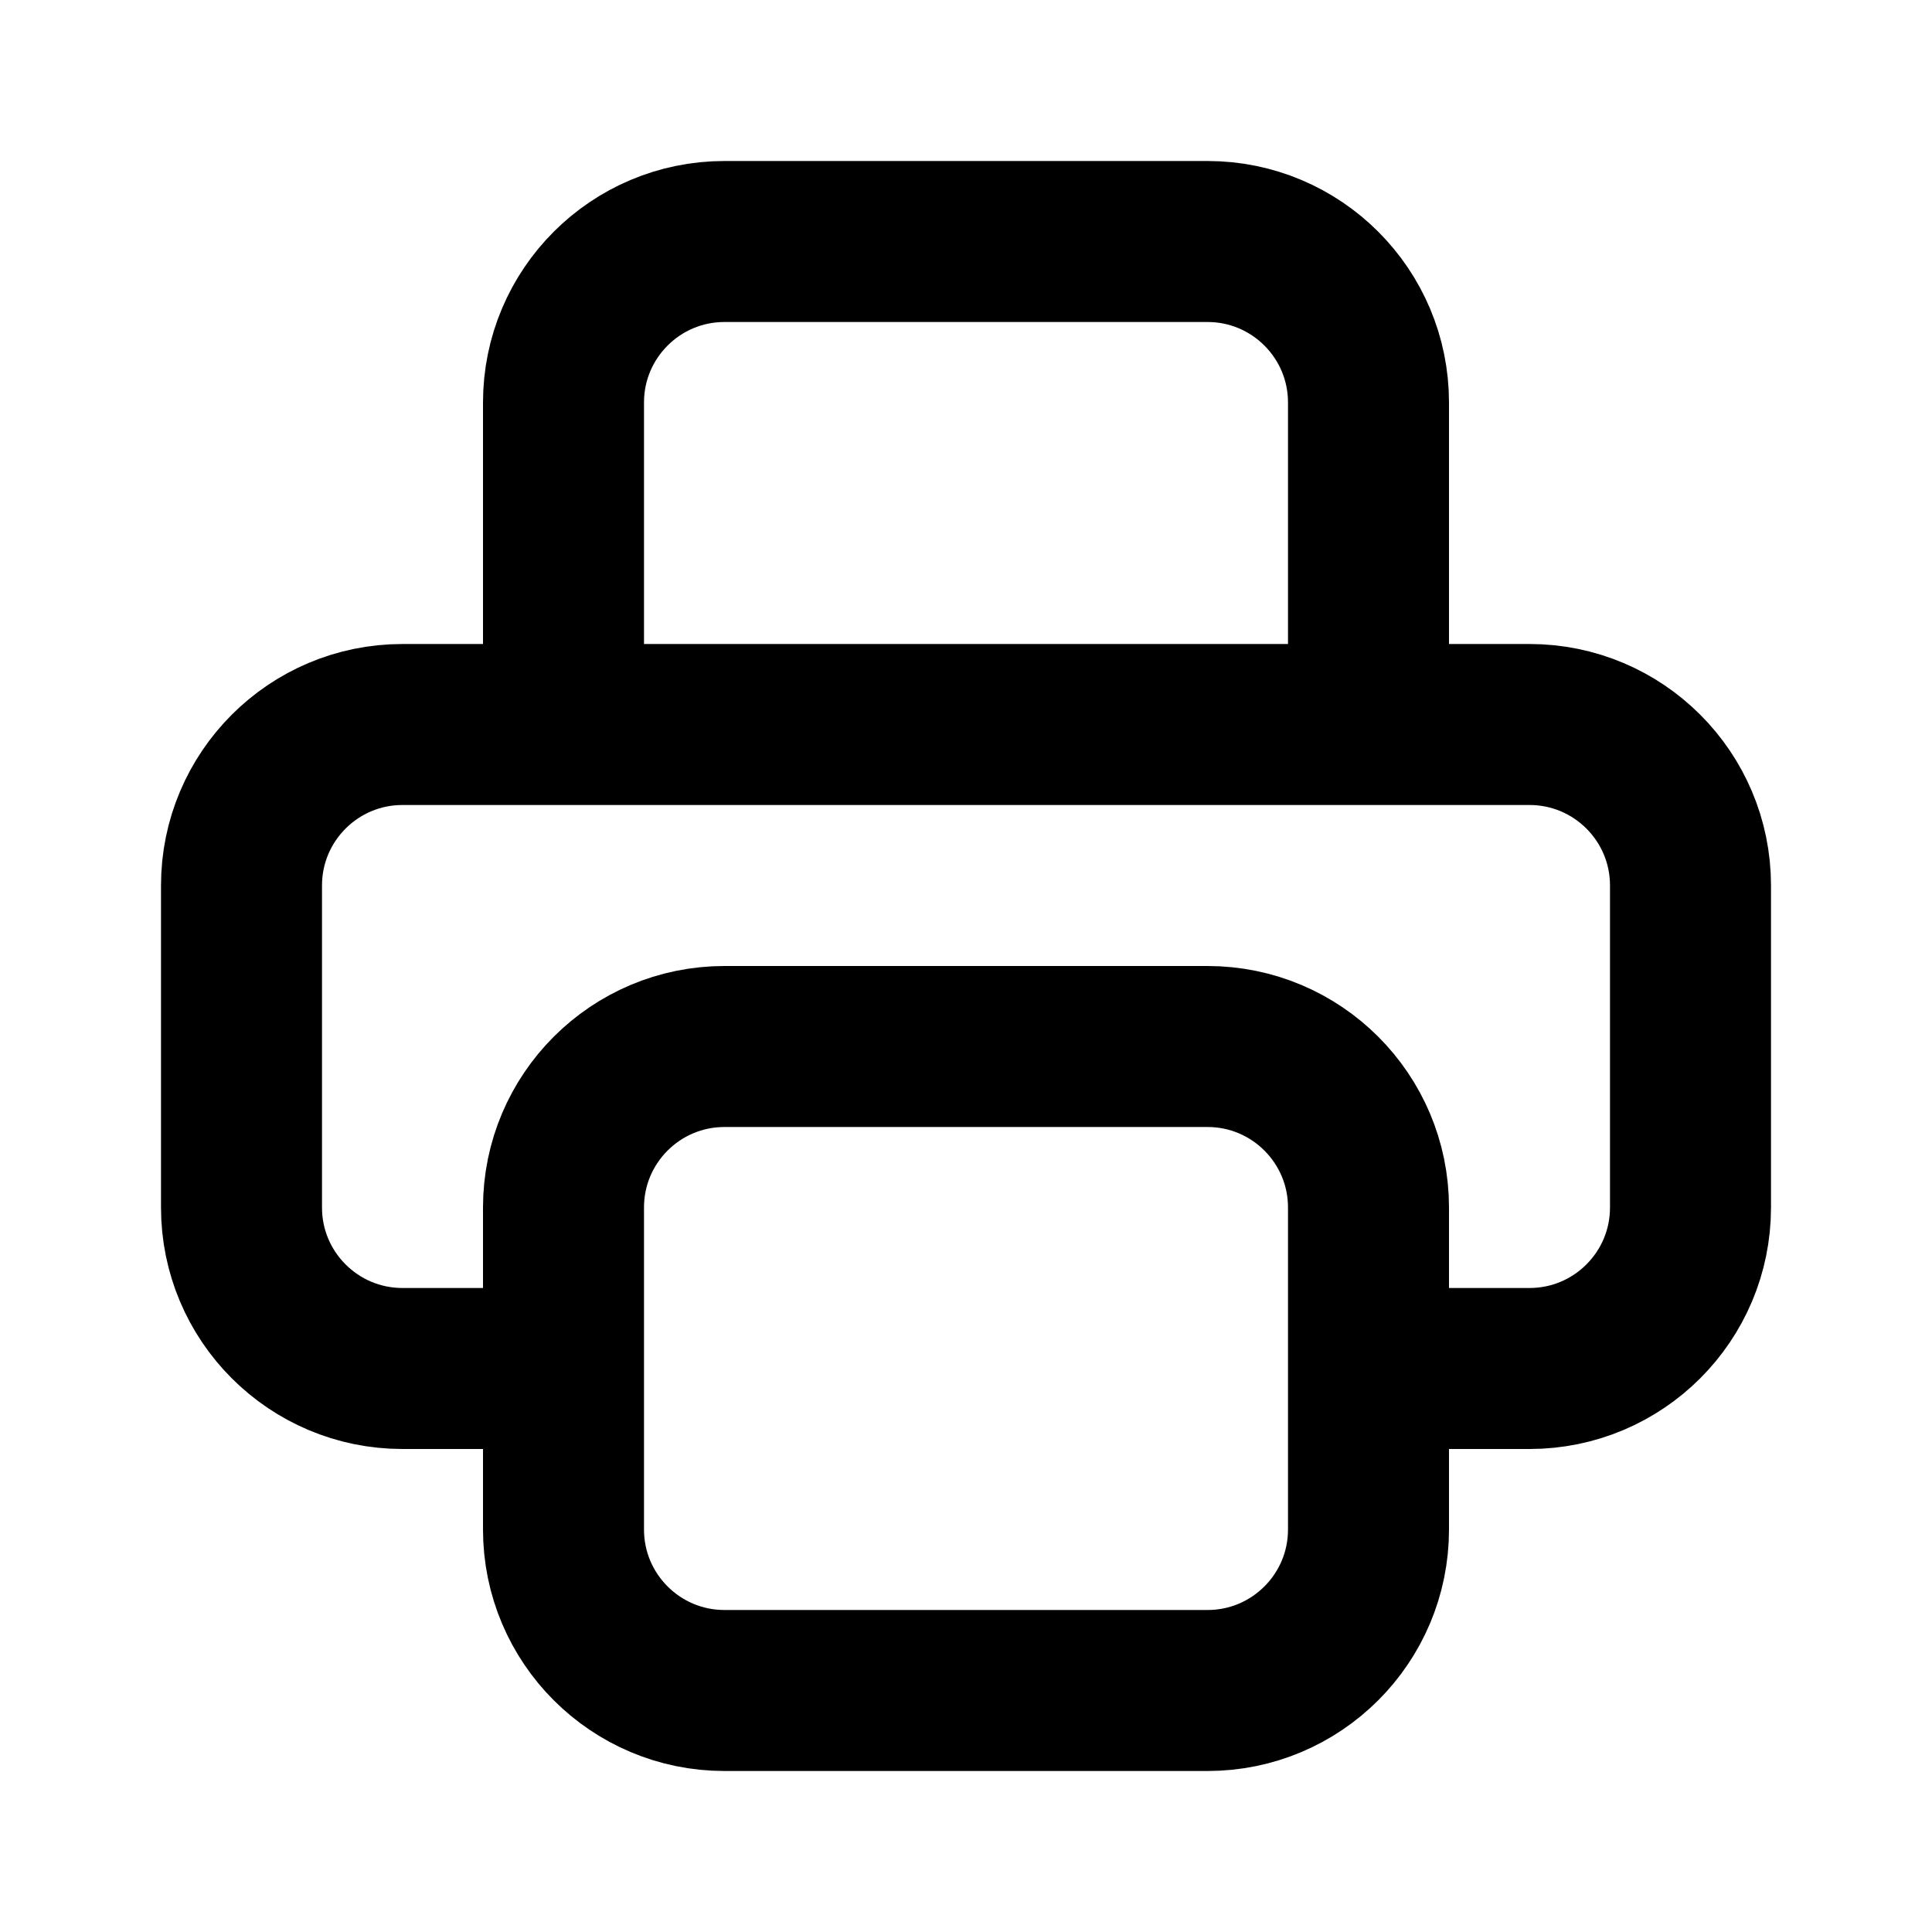
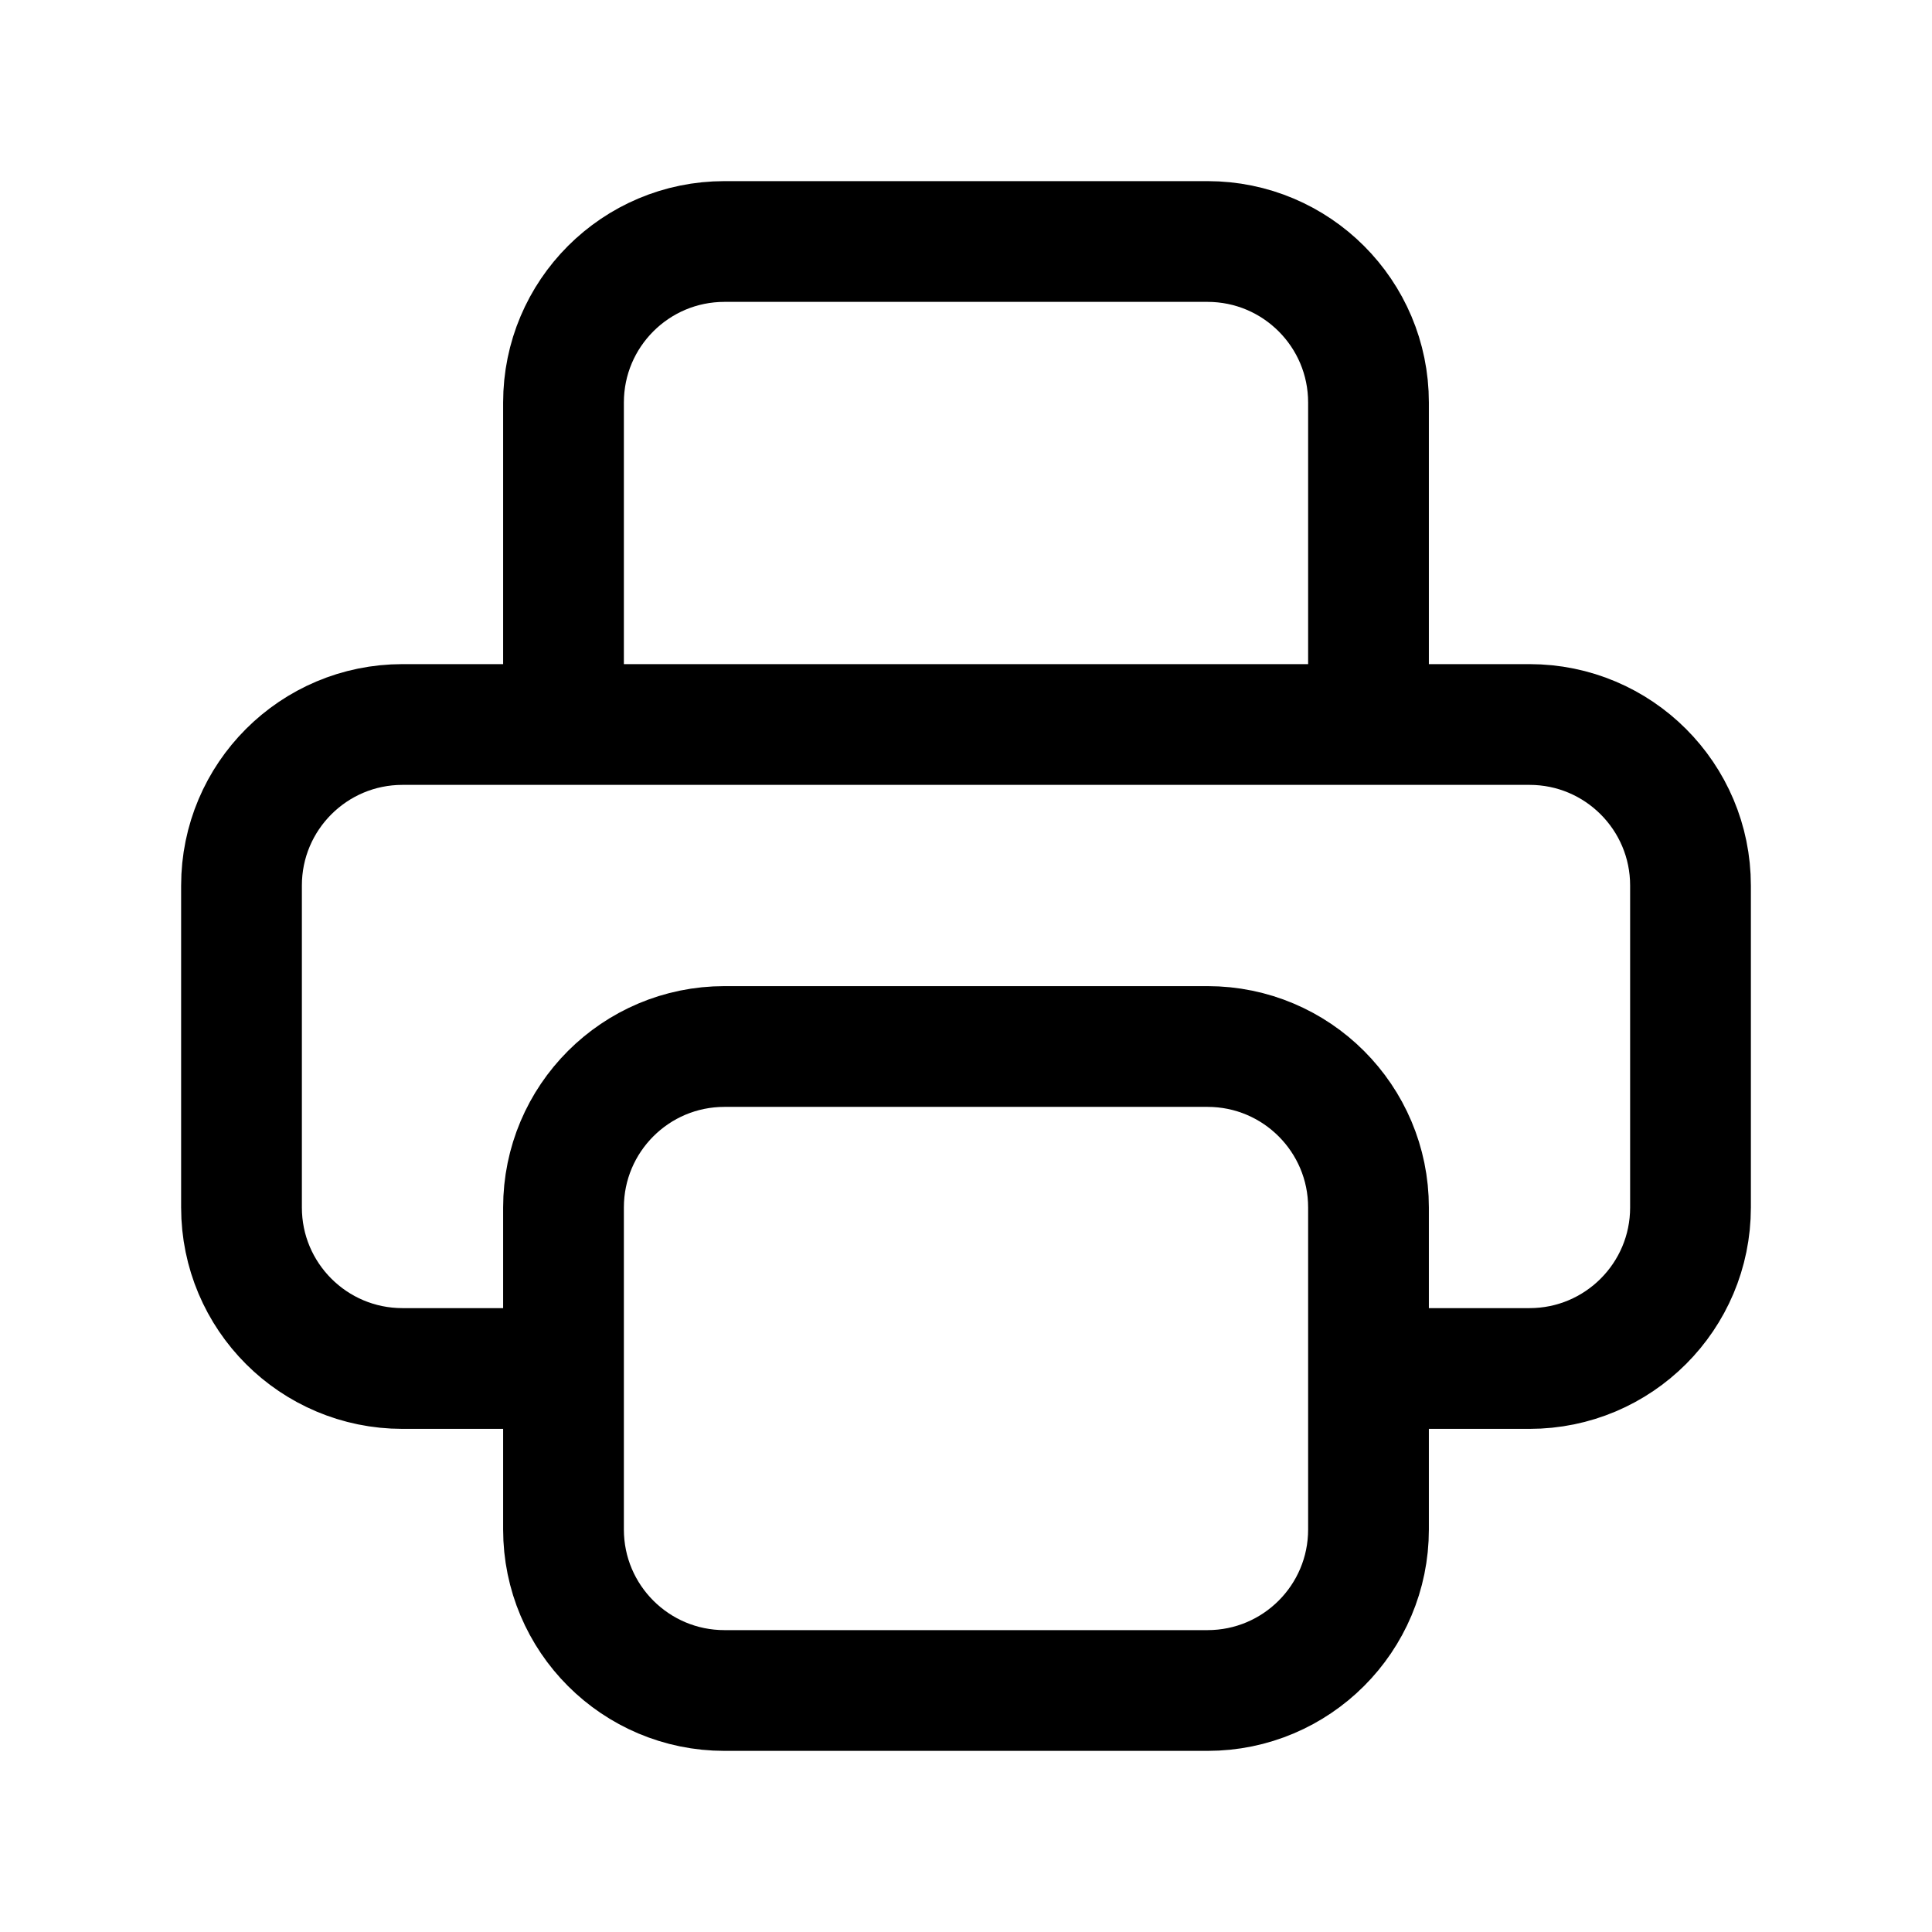
- <svg xmlns="http://www.w3.org/2000/svg" class="h-6 w-6" fill="none" viewBox="0 0 24 24" stroke="currentColor">
-   <path stroke-linecap="round" stroke-linejoin="round" stroke-width="2" d="M17 17h2a2 2 0 002-2v-4a2 2 0 00-2-2H5a2 2 0 00-2 2v4a2 2 0 002 2h2m2 4h6a2 2 0 002-2v-4a2 2 0 00-2-2H9a2 2 0 00-2 2v4a2 2 0 002 2zm8-12V5a2 2 0 00-2-2H9a2 2 0 00-2 2v4h10z" />
+ <svg xmlns="http://www.w3.org/2000/svg" fill="none" viewBox="0 0 24 24" stroke="currentColor">
+   <path stroke-linecap="round" stroke-linejoin="round" stroke-width="1.5" d="M17 17h2a2 2 0 002-2v-4a2 2 0 00-2-2H5a2 2 0 00-2 2v4a2 2 0 002 2h2m2 4h6a2 2 0 002-2v-4a2 2 0 00-2-2H9a2 2 0 00-2 2v4a2 2 0 002 2zm8-12V5a2 2 0 00-2-2H9a2 2 0 00-2 2v4h10z" />
</svg>
